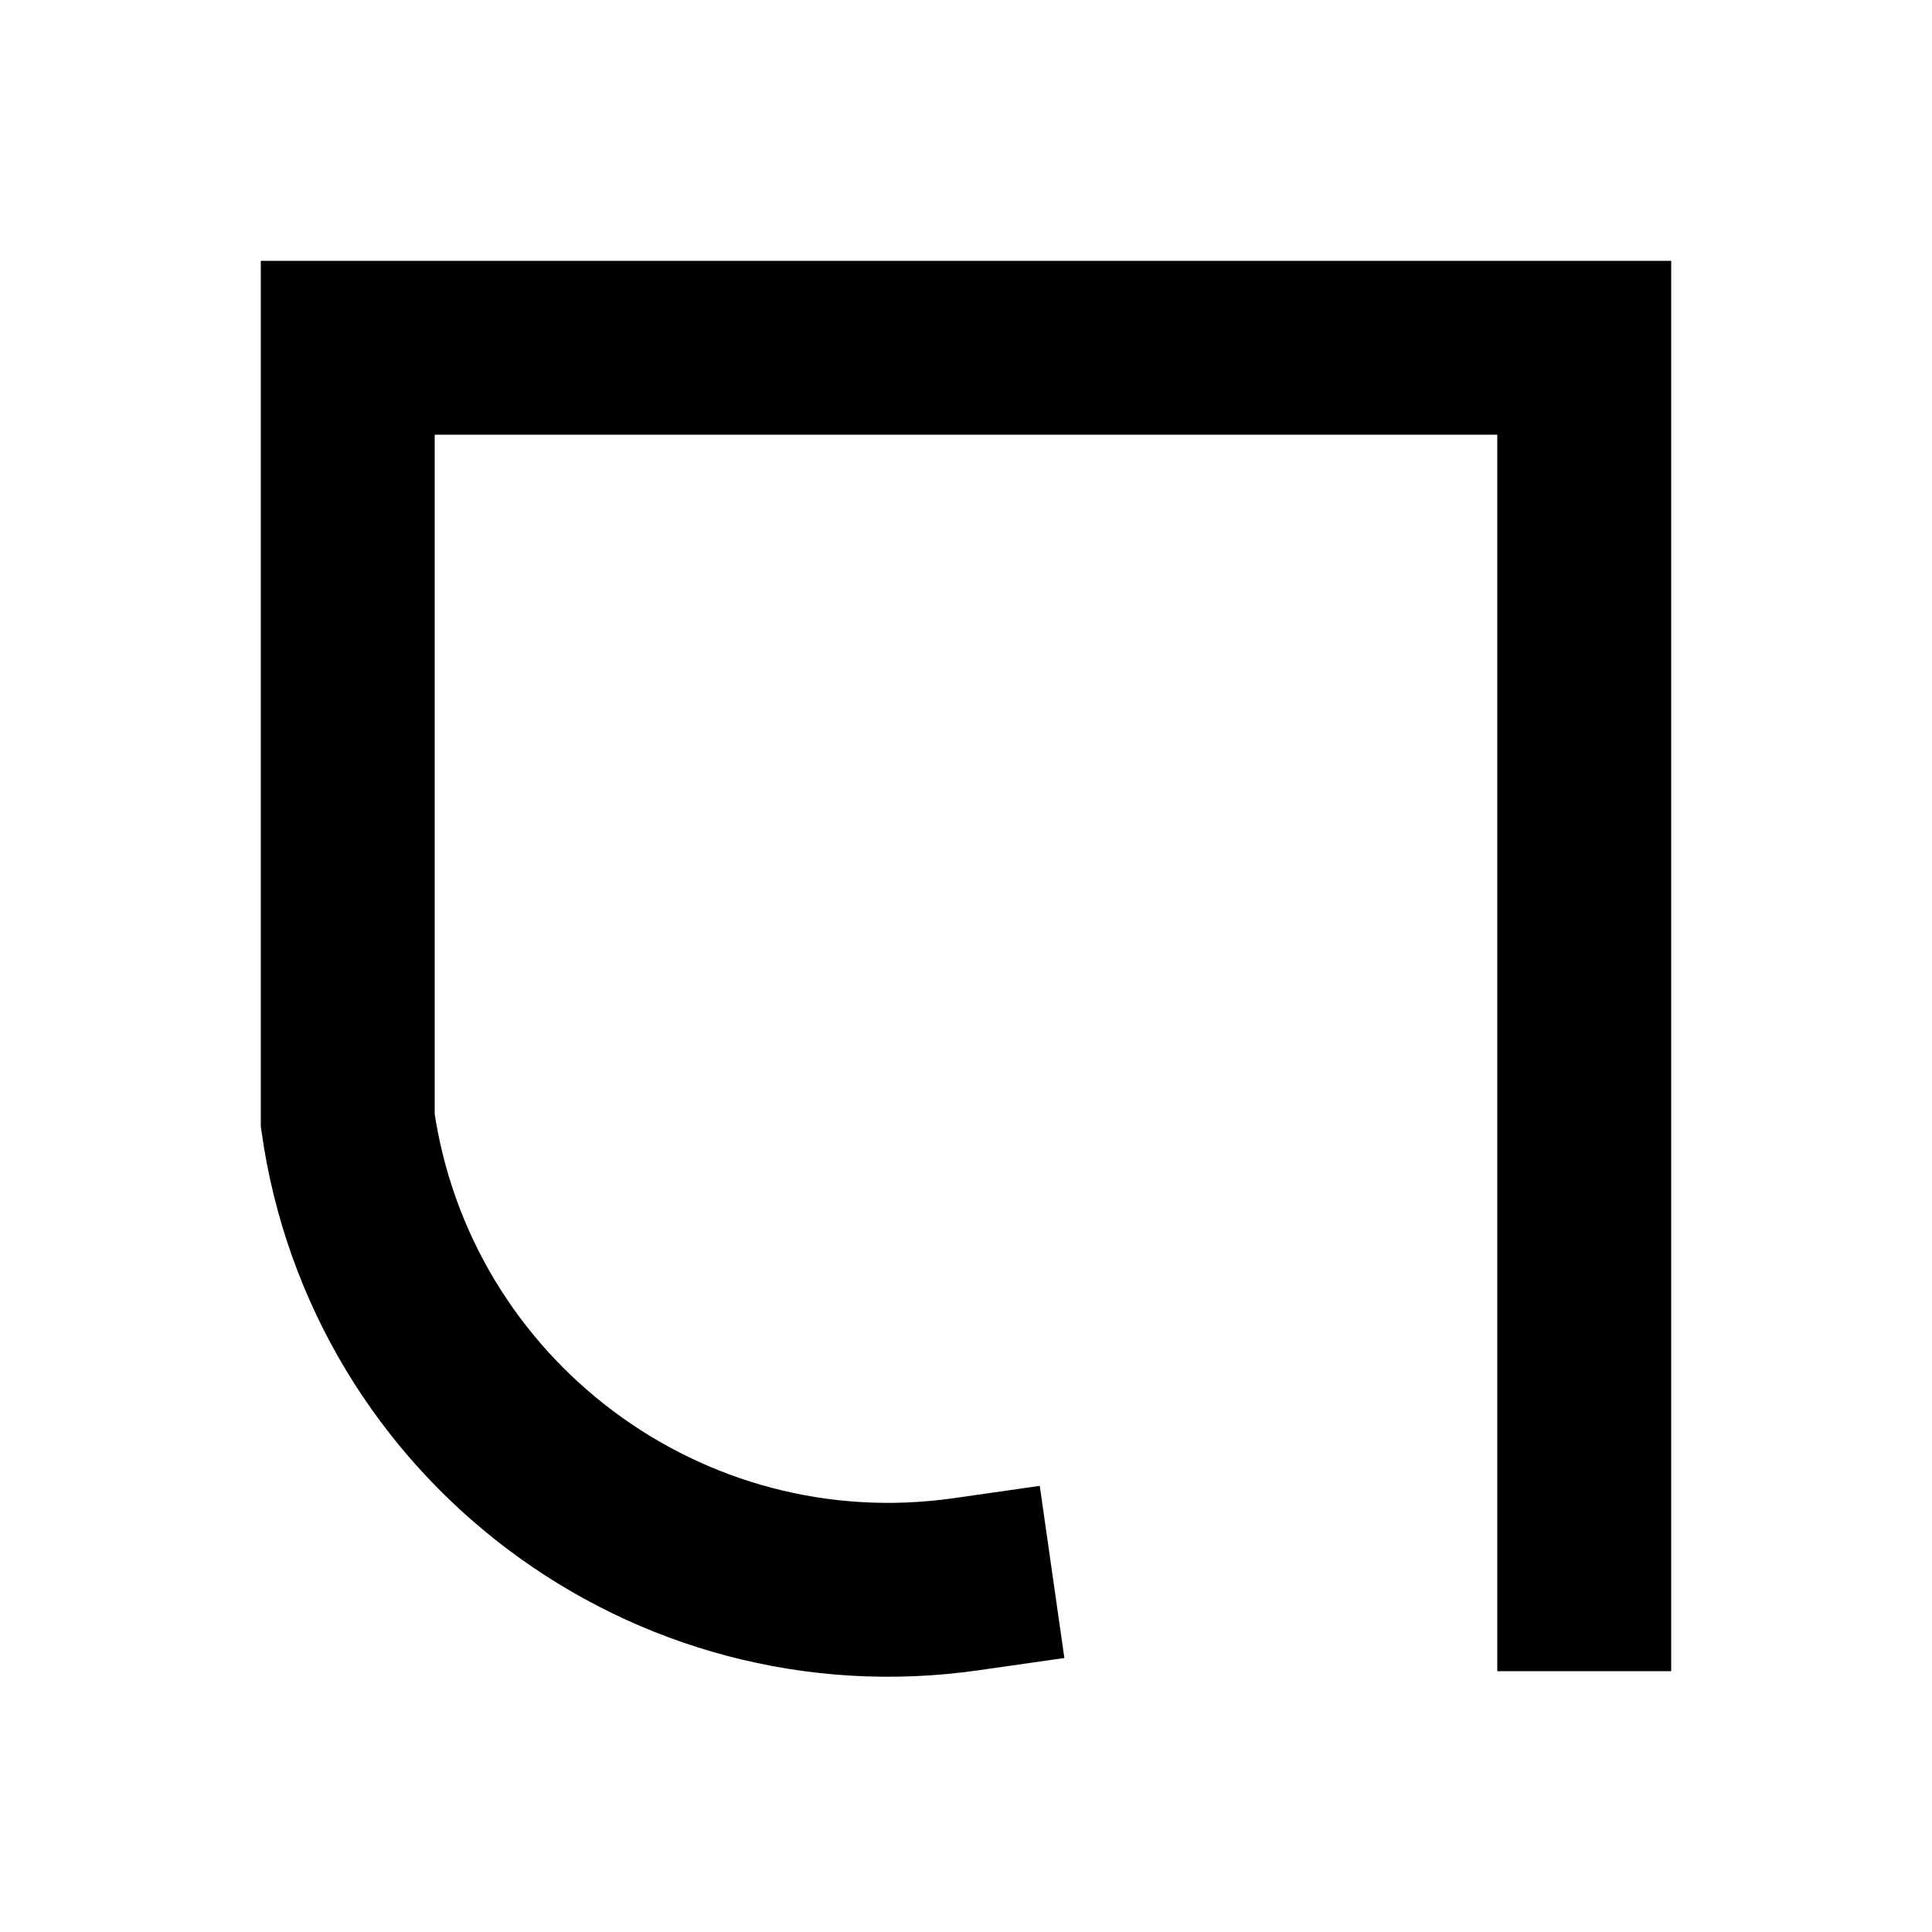
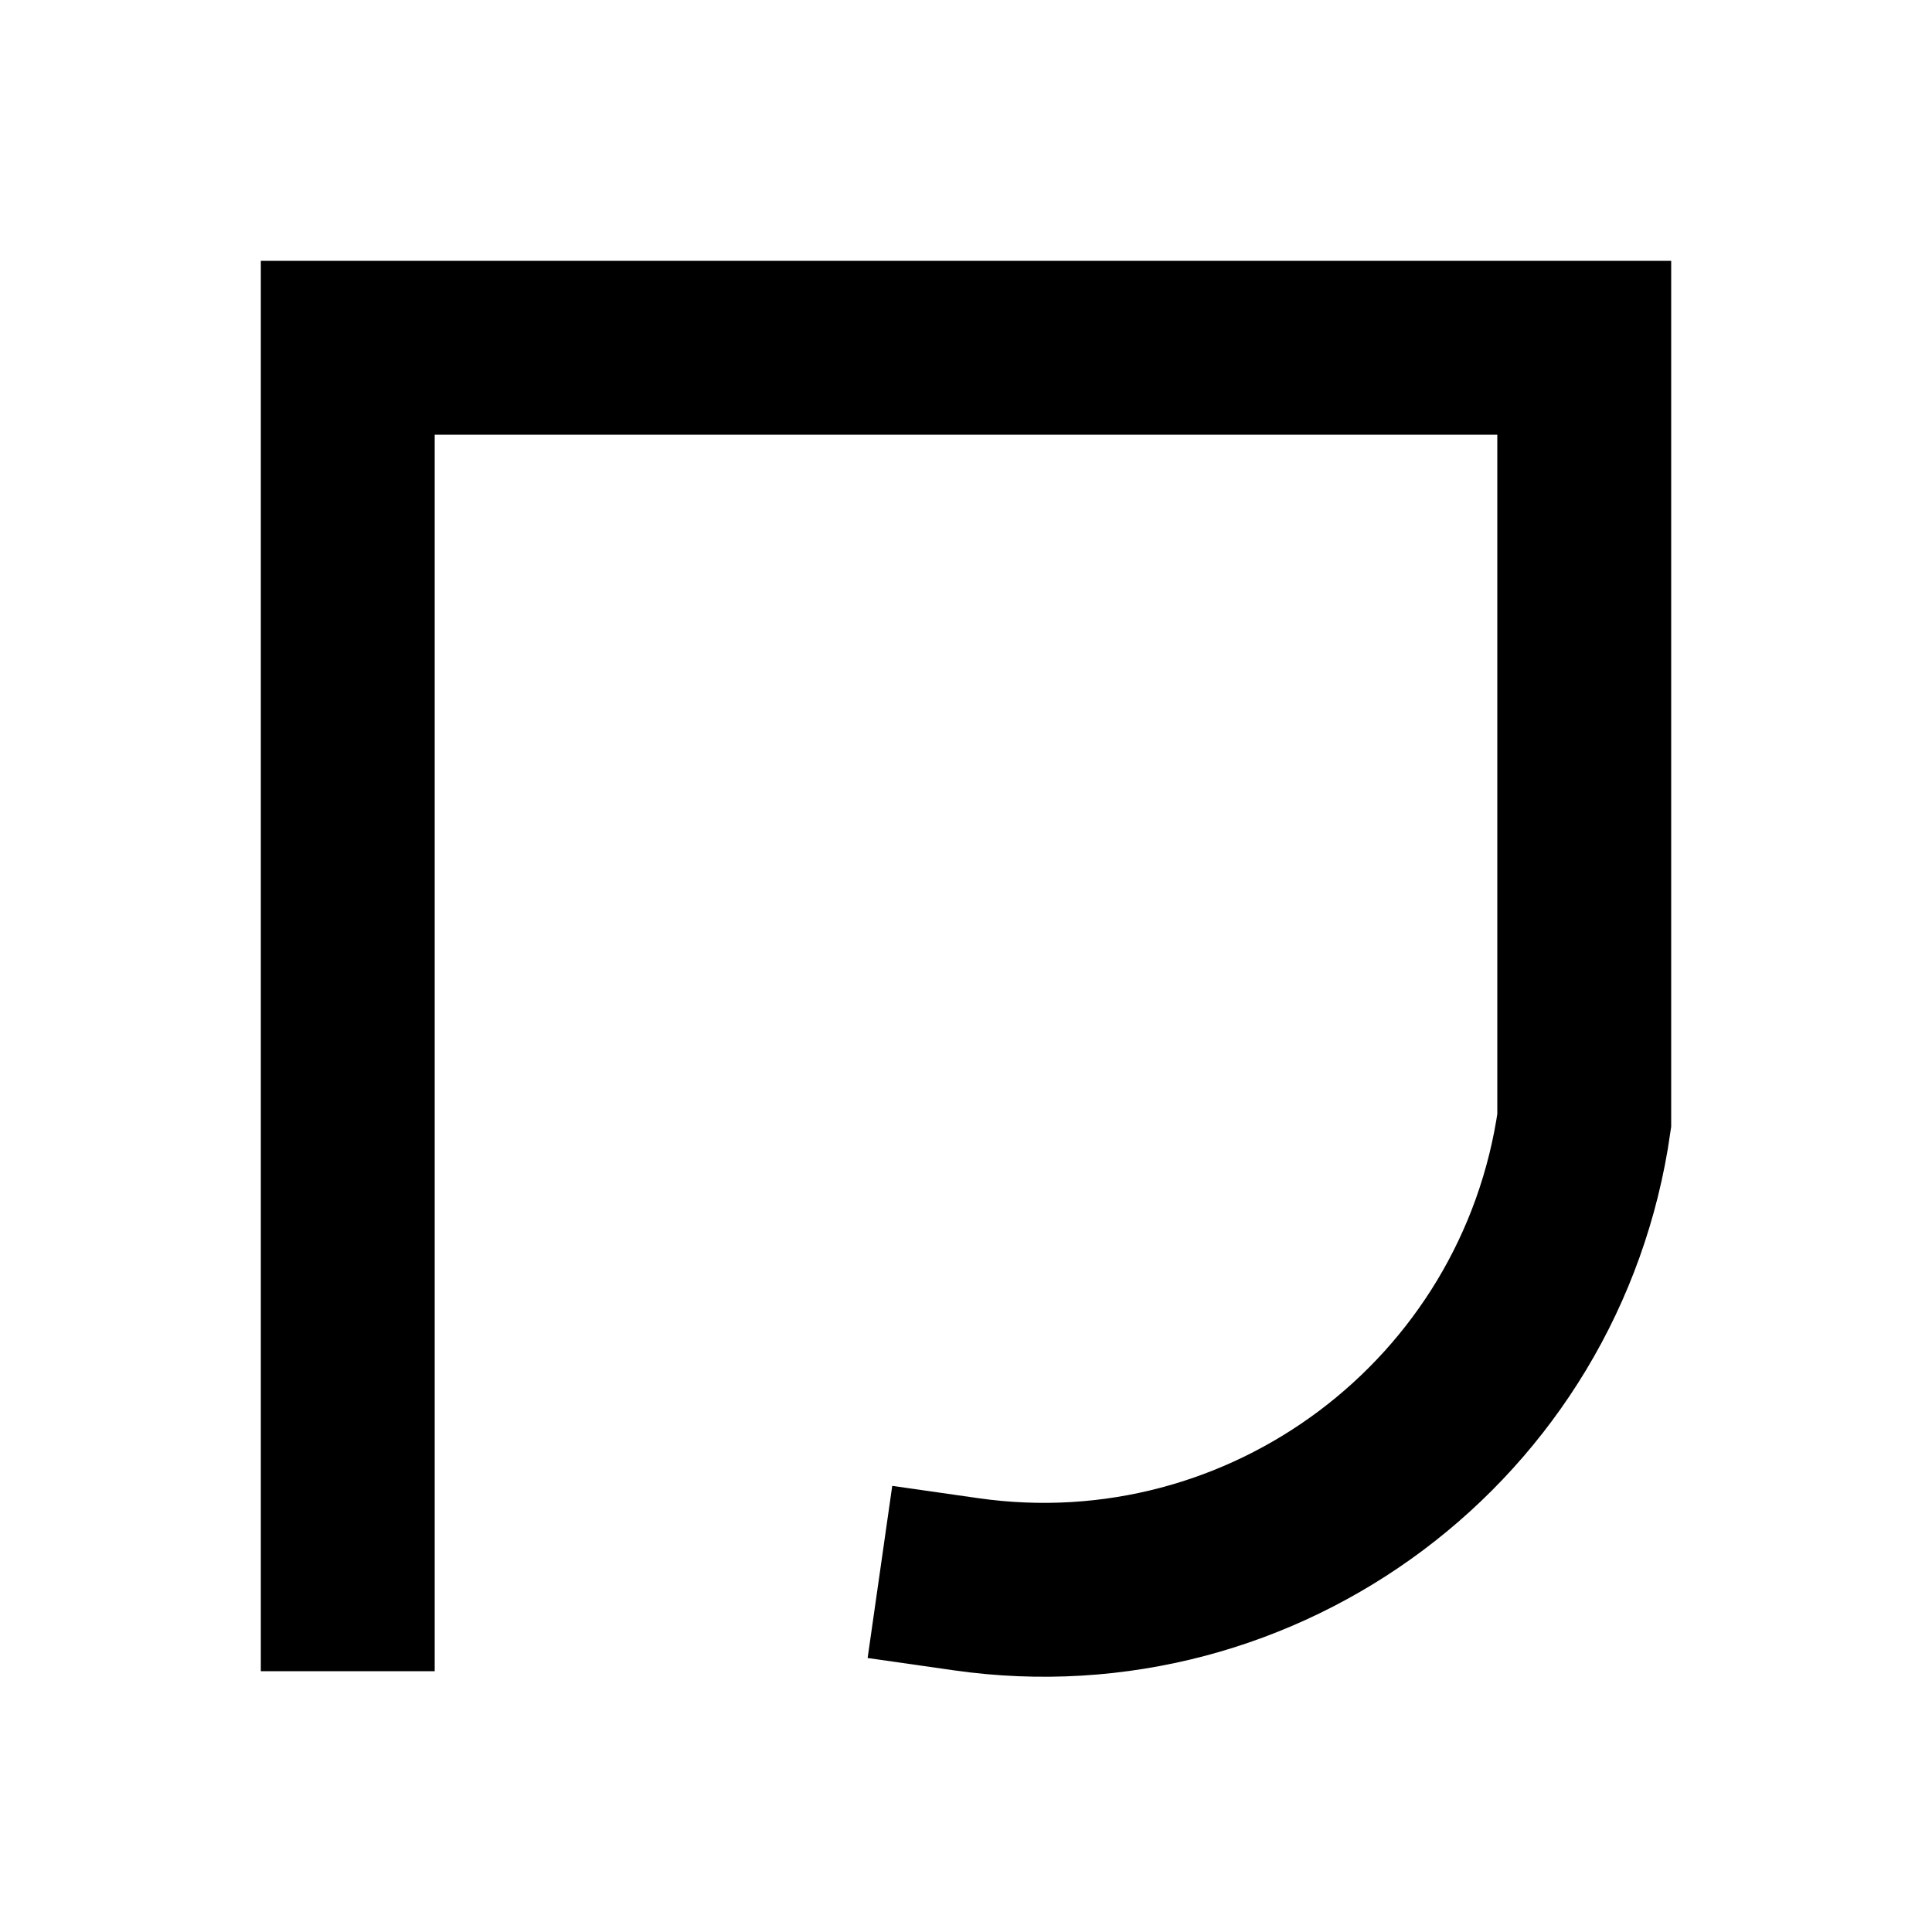
<svg xmlns="http://www.w3.org/2000/svg" viewBox="0 0 100 100" fill="none" stroke="currentColor" stroke-width="9" stroke-linecap="square" stroke-linejoin="miter">
-   <path d="M 82 82 L 82 18 L 18 18 L 18 58 A 28.28 28.28 0 0 0 50 82" />
+   <path d="M 18 82 L 18 18 L 82 18 L 82 58 A 28.28 28.28 0 0 1 50 82" />
</svg>
